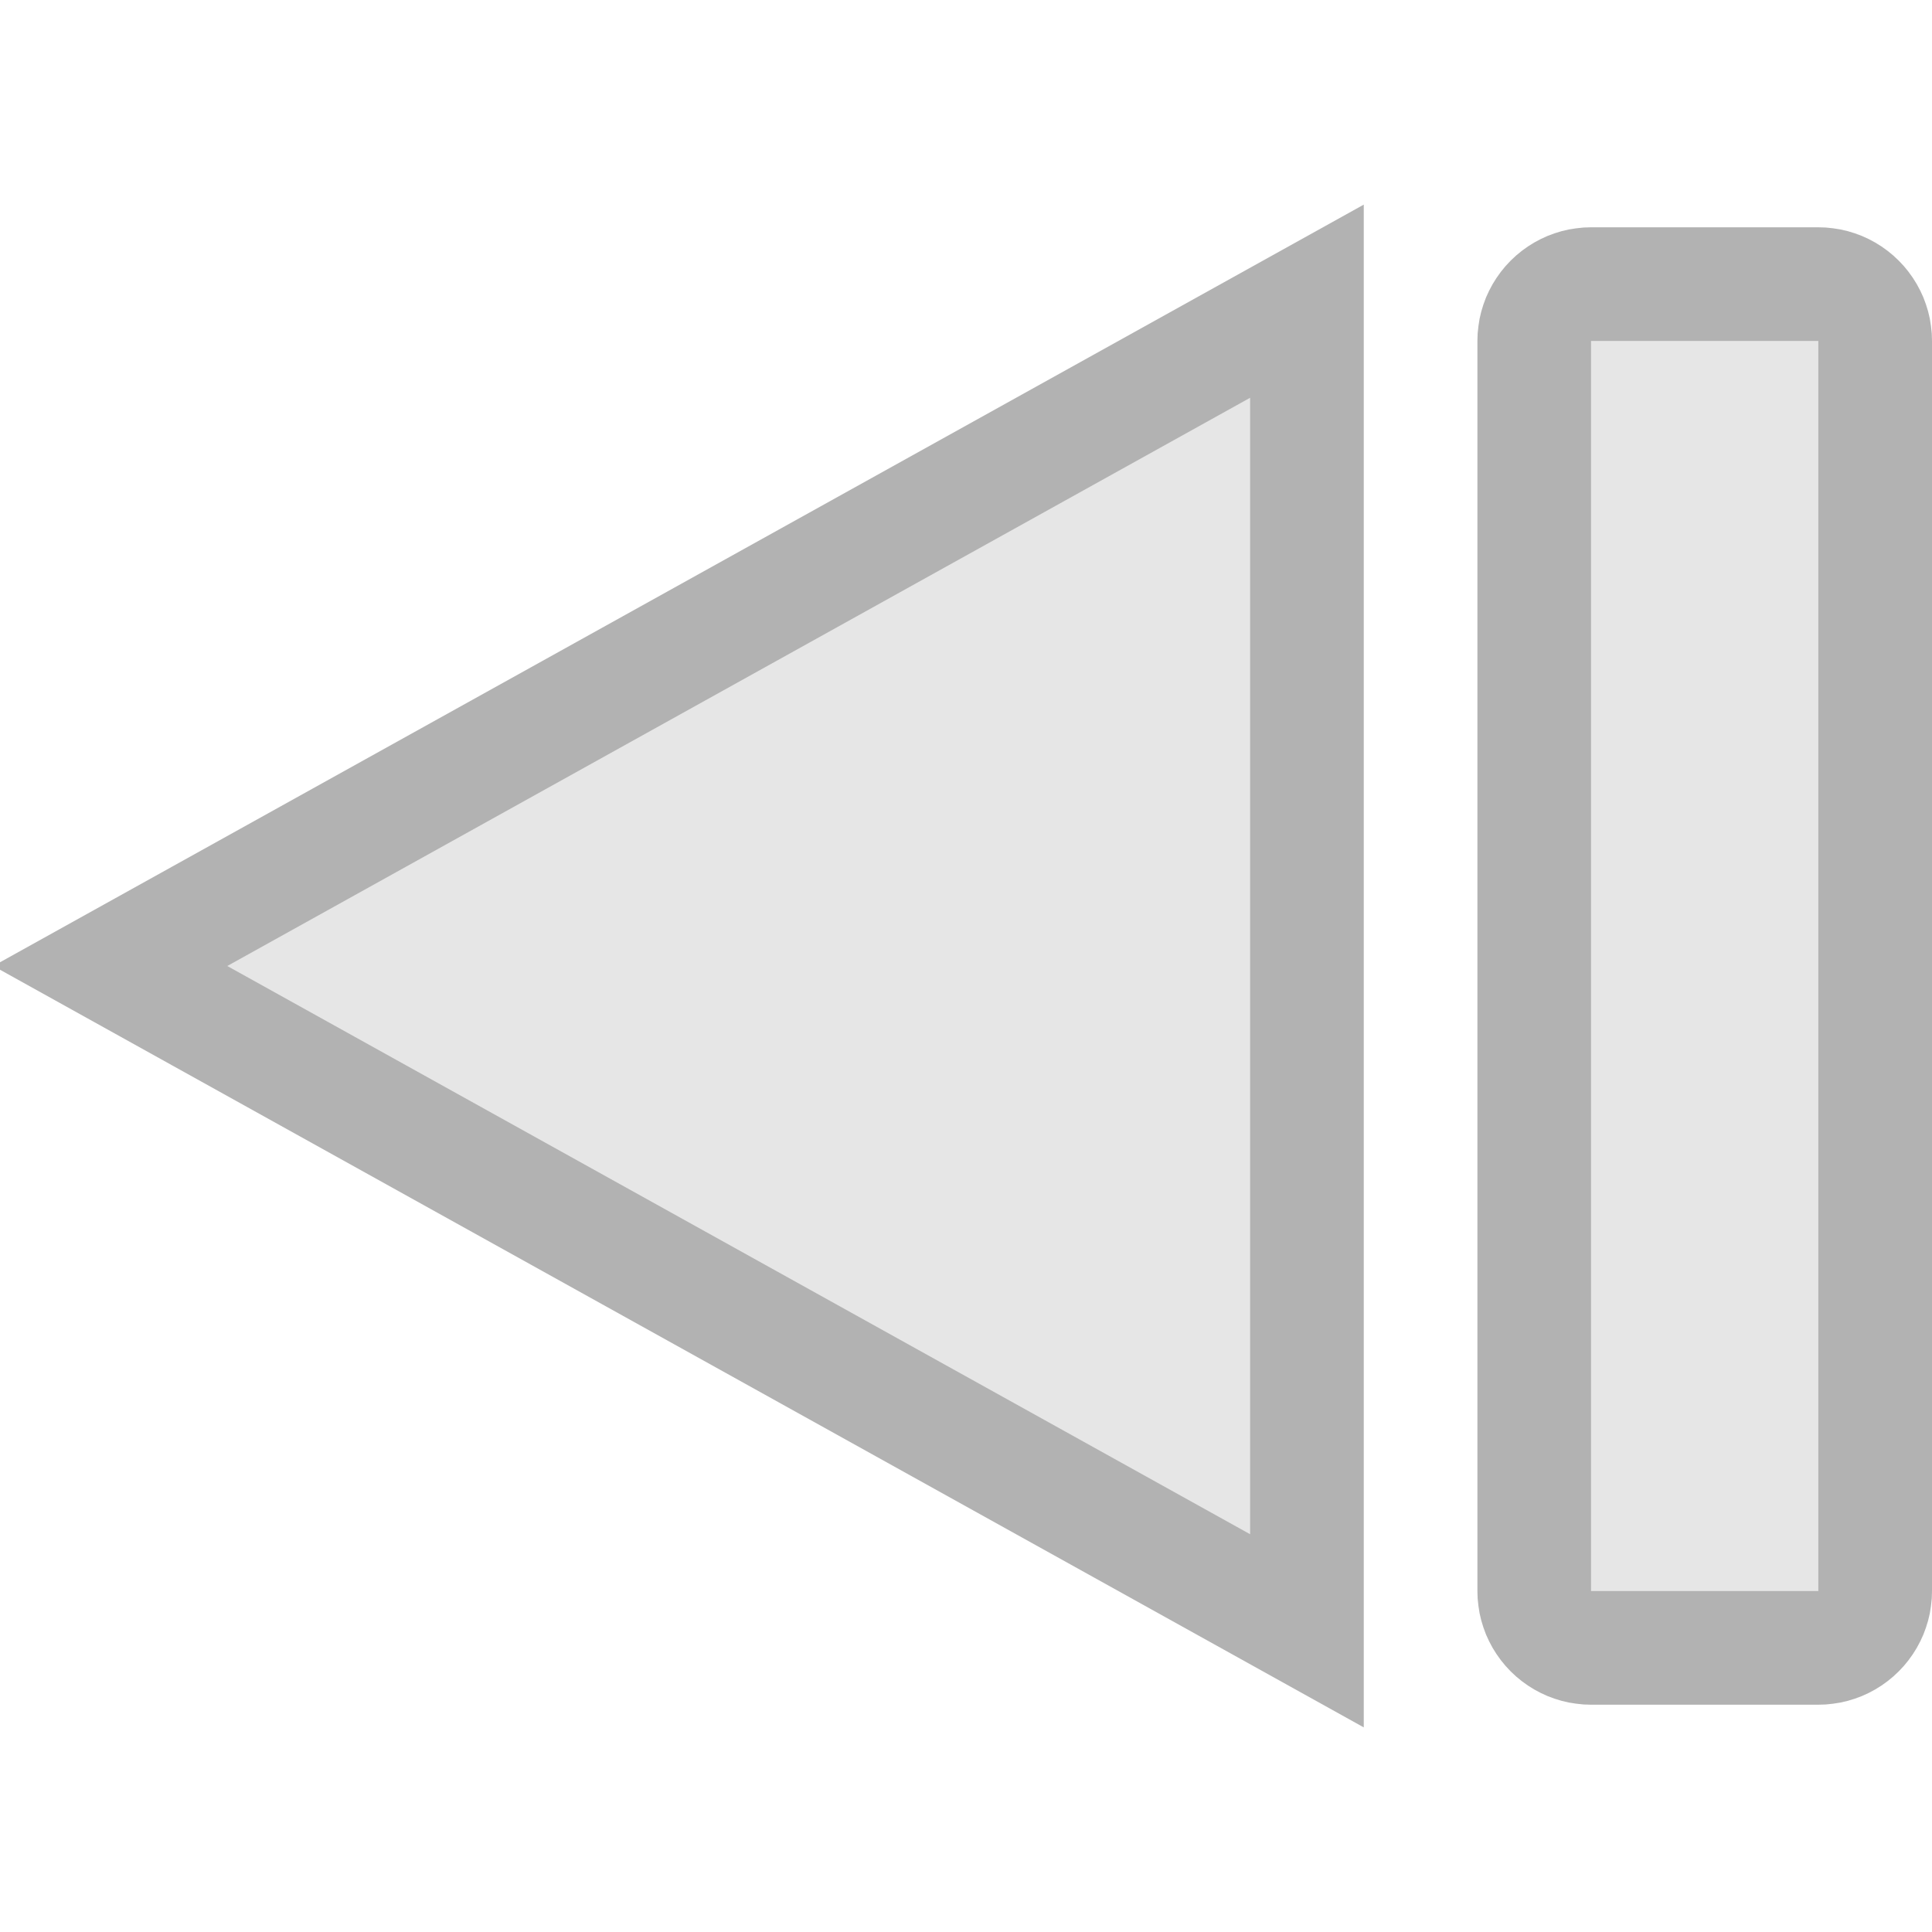
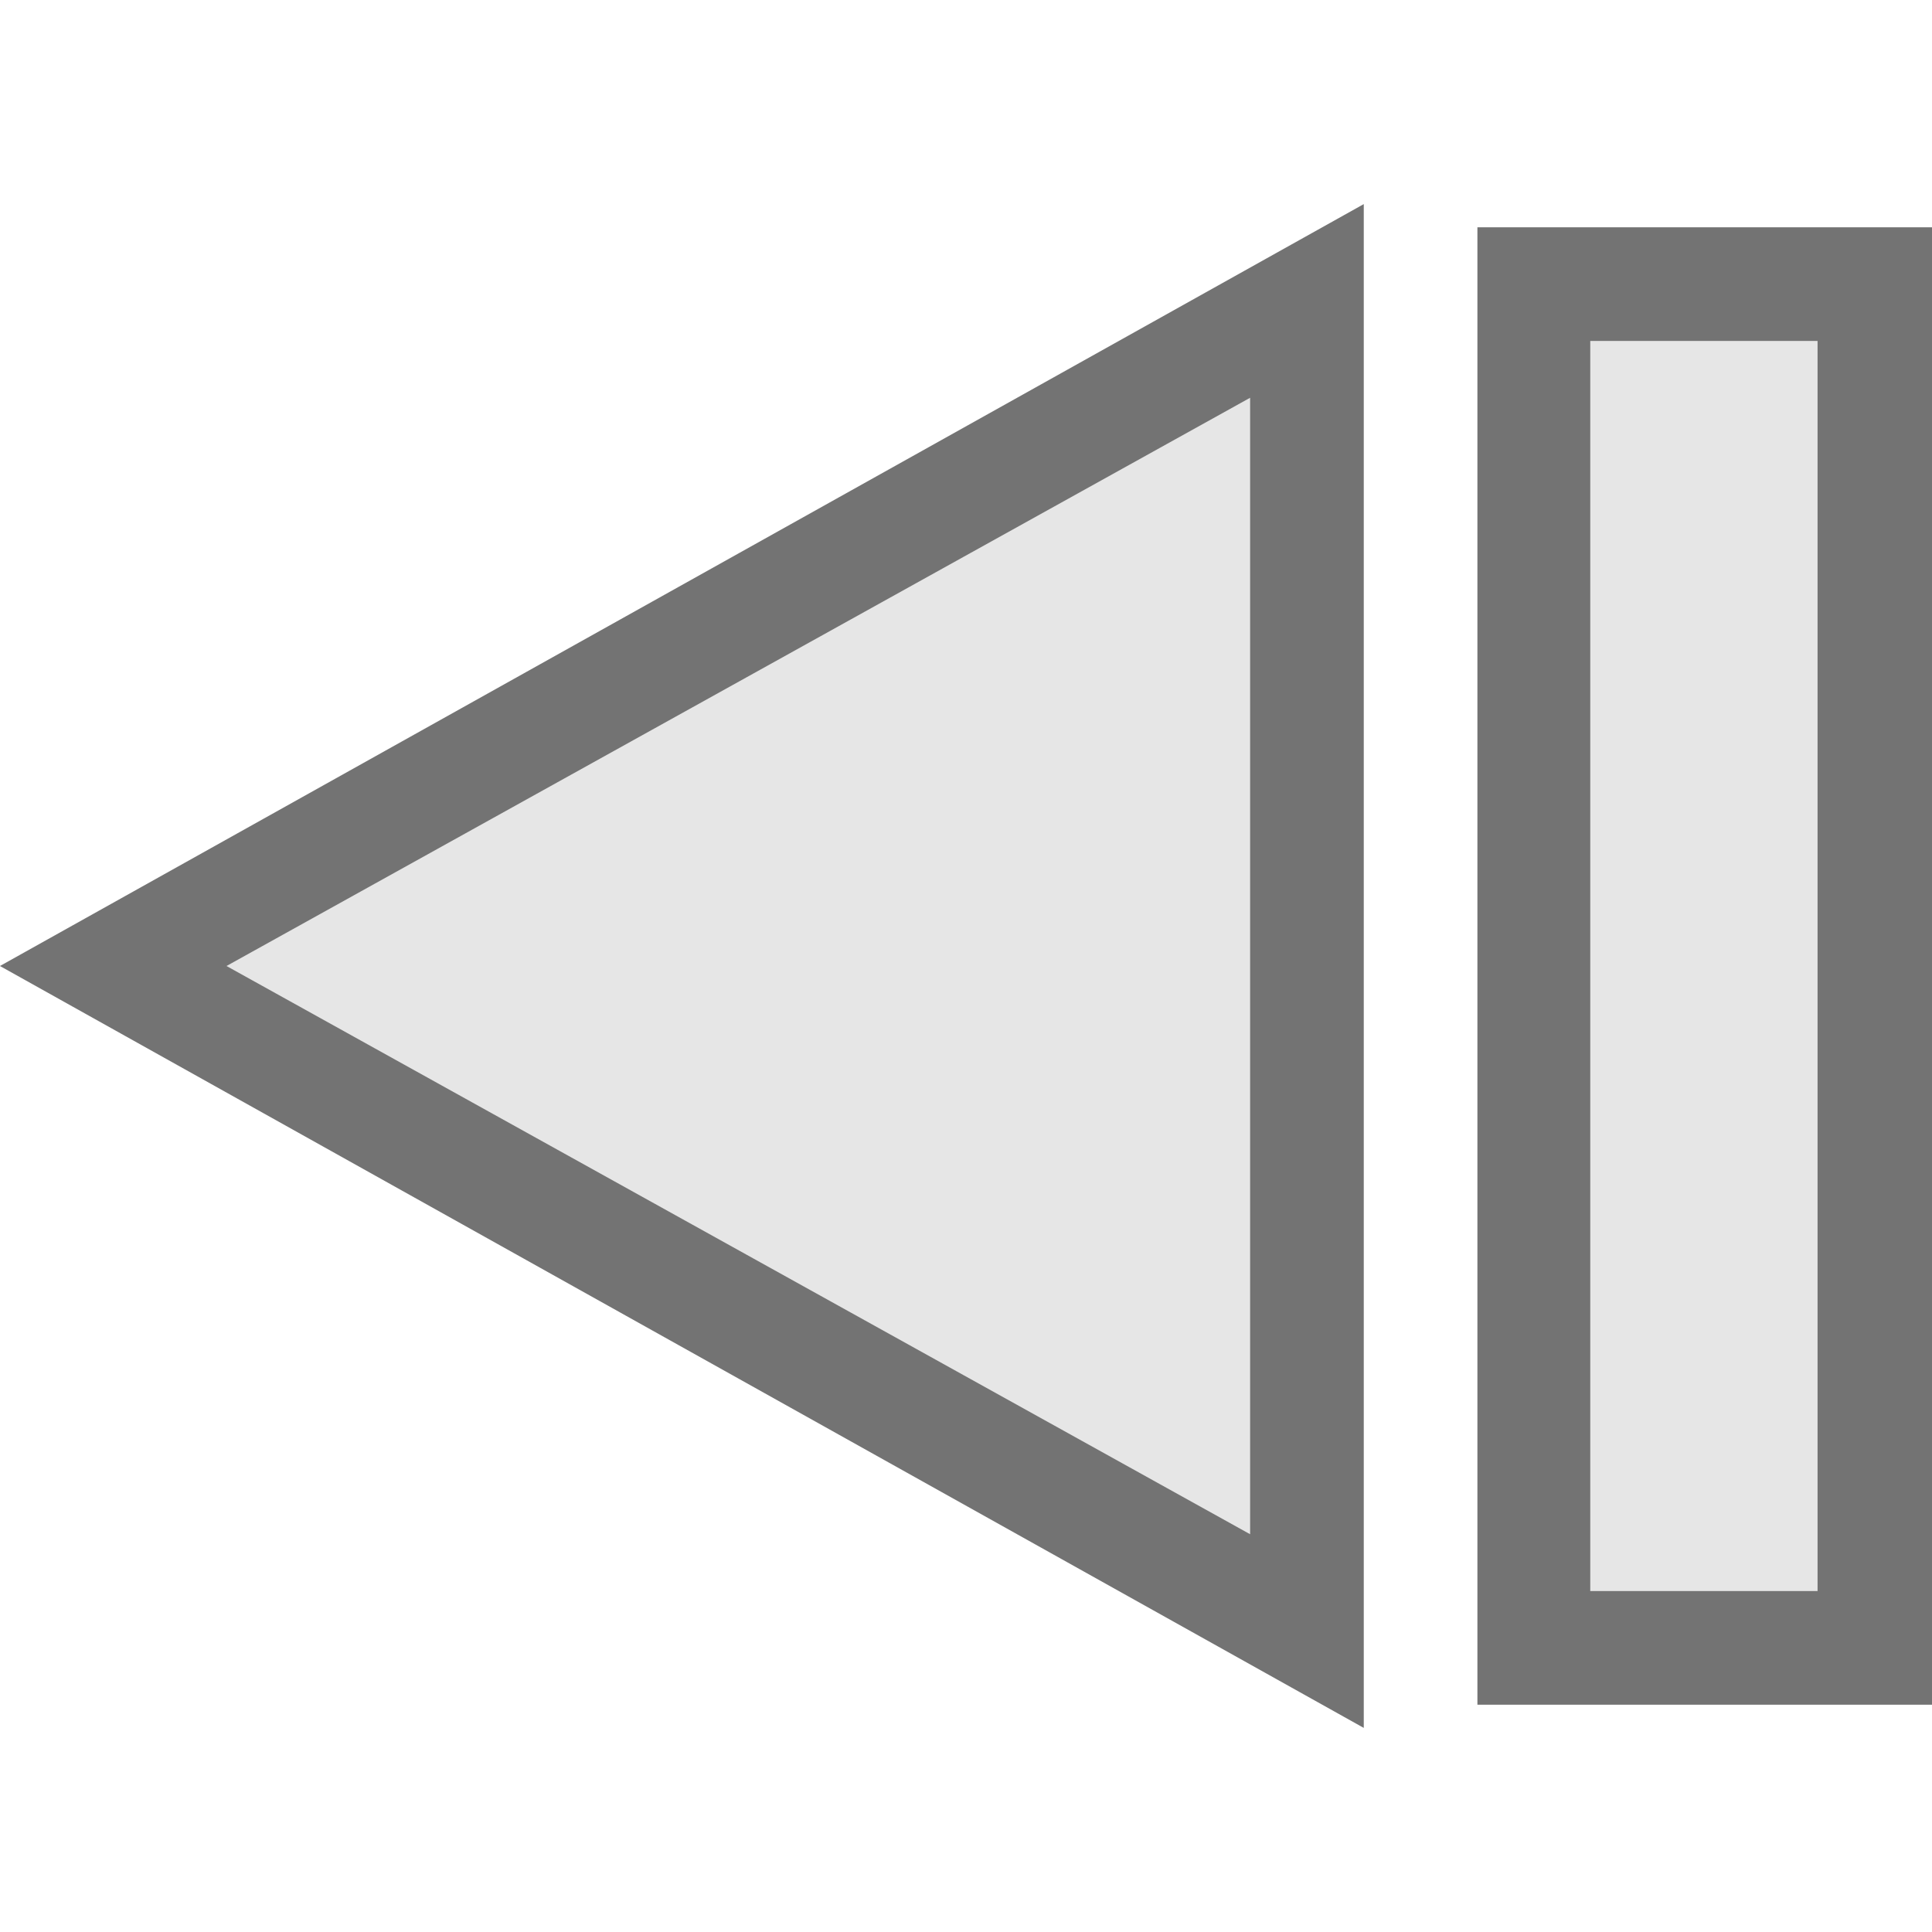
- <svg xmlns="http://www.w3.org/2000/svg" width="100%" height="100%" viewBox="0 0 17 17" version="1.1" xml:space="preserve" style="fill-rule:evenodd;clip-rule:evenodd;stroke-linecap:square;stroke-miterlimit:3;">
-   <g>
-     <path id="path13" d="M2,8.5l9,-5l0,10l-9,-5Z" style="fill:none;stroke:#000;stroke-opacity:0.302;stroke-width:2px;" />
-     <g>
-       <g id="g7">
-         <g id="rect9">
-           <rect x="14" y="3" width="2" height="11" style="fill:#e6e6e6;" />
-           <path d="M16.065,2.002l0.066,0.007l0.064,0.01l0.064,0.015l0.062,0.019l0.062,0.023l0.059,0.027l0.058,0.031l0.056,0.035l0.053,0.038l0.05,0.041l0.048,0.045l0.045,0.048l0.041,0.05l0.038,0.053l0.035,0.056l0.031,0.058l0.027,0.059l0.023,0.062l0.019,0.062l0.015,0.064l0.01,0.064l0.007,0.066l0.002,0.065l0,11l-0.002,0.065l-0.007,0.066l-0.01,0.064l-0.015,0.064l-0.019,0.062l-0.023,0.062l-0.027,0.059l-0.031,0.058l-0.035,0.056l-0.038,0.053l-0.041,0.05l-0.045,0.048l-0.048,0.045l-0.05,0.041l-0.053,0.038l-0.056,0.035l-0.058,0.031l-0.059,0.027l-0.062,0.023l-0.062,0.019l-0.064,0.015l-0.064,0.01l-0.066,0.007l-0.065,0.002l-2,0l-0.065,-0.002l-0.066,-0.007l-0.064,-0.01l-0.064,-0.015l-0.062,-0.019l-0.062,-0.023l-0.059,-0.027l-0.058,-0.031l-0.056,-0.035l-0.053,-0.038l-0.05,-0.041l-0.048,-0.045l-0.045,-0.048l-0.041,-0.05l-0.038,-0.053l-0.035,-0.056l-0.031,-0.058l-0.027,-0.059l-0.023,-0.062l-0.019,-0.062l-0.015,-0.064l-0.01,-0.064l-0.007,-0.066l-0.002,-0.065l0,-11l0.002,-0.065l0.007,-0.066l0.01,-0.064l0.015,-0.064l0.019,-0.062l0.023,-0.062l0.027,-0.059l0.031,-0.058l0.035,-0.056l0.038,-0.053l0.041,-0.05l0.045,-0.048l0.048,-0.045l0.05,-0.041l0.053,-0.038l0.056,-0.035l0.058,-0.031l0.059,-0.027l0.062,-0.023l0.062,-0.019l0.064,-0.015l0.064,-0.01l0.066,-0.007l0.065,-0.002l2,0l0.065,0.002Zm-2.065,0.998l0,11l2,0l0,-11l-2,0Z" style="fill-opacity:0.302;" />
-         </g>
-       </g>
-       <path id="path15" d="M2,8.5l9,-5l0,10l-9,-5Z" style="fill:#e6e6e6;fill-rule:nonzero;" />
-     </g>
-   </g>
+ <svg xmlns="http://www.w3.org/2000/svg" width="100%" height="100%" viewBox="0 0 17 17" version="1.1" id="svg4493">
+   <defs id="defs4487" />
+   <g id="layer1" transform="translate(0,-1105.52)" />
+   <path style="fill:none;fill-opacity:1;stroke:#000000;stroke-width:2;stroke-linecap:butt;stroke-linejoin:miter;stroke-miterlimit:4;stroke-dasharray:none;stroke-opacity:0.549" d="M 11,13.5 2.05,8.5 11,3.5 Z" id="path4500" />
+   <path id="path4492" d="M 11,13.5 1.993,8.5 11,3.5 Z" style="fill:#e6e6e6;fill-opacity:1;stroke:none;stroke-width:1px;stroke-linecap:butt;stroke-linejoin:miter;stroke-opacity:1" />
+   <rect style="fill:none;fill-opacity:1;stroke:#000000;stroke-width:2;stroke-linecap:square;stroke-linejoin:miter;stroke-miterlimit:3;stroke-dasharray:none;stroke-opacity:0.549;paint-order:markers stroke fill" id="rect4496" width="2" height="11" x="14" y="3" rx="0" ry="0" />
+   <rect ry="0" rx="0" y="3" x="13.993" height="11" width="2" id="rect4485" style="fill:#e6e6e6;fill-opacity:1;stroke:none;stroke-width:2;stroke-linecap:square;stroke-linejoin:miter;stroke-miterlimit:3;stroke-dasharray:none;stroke-opacity:0.549;paint-order:markers stroke fill" />
</svg>
